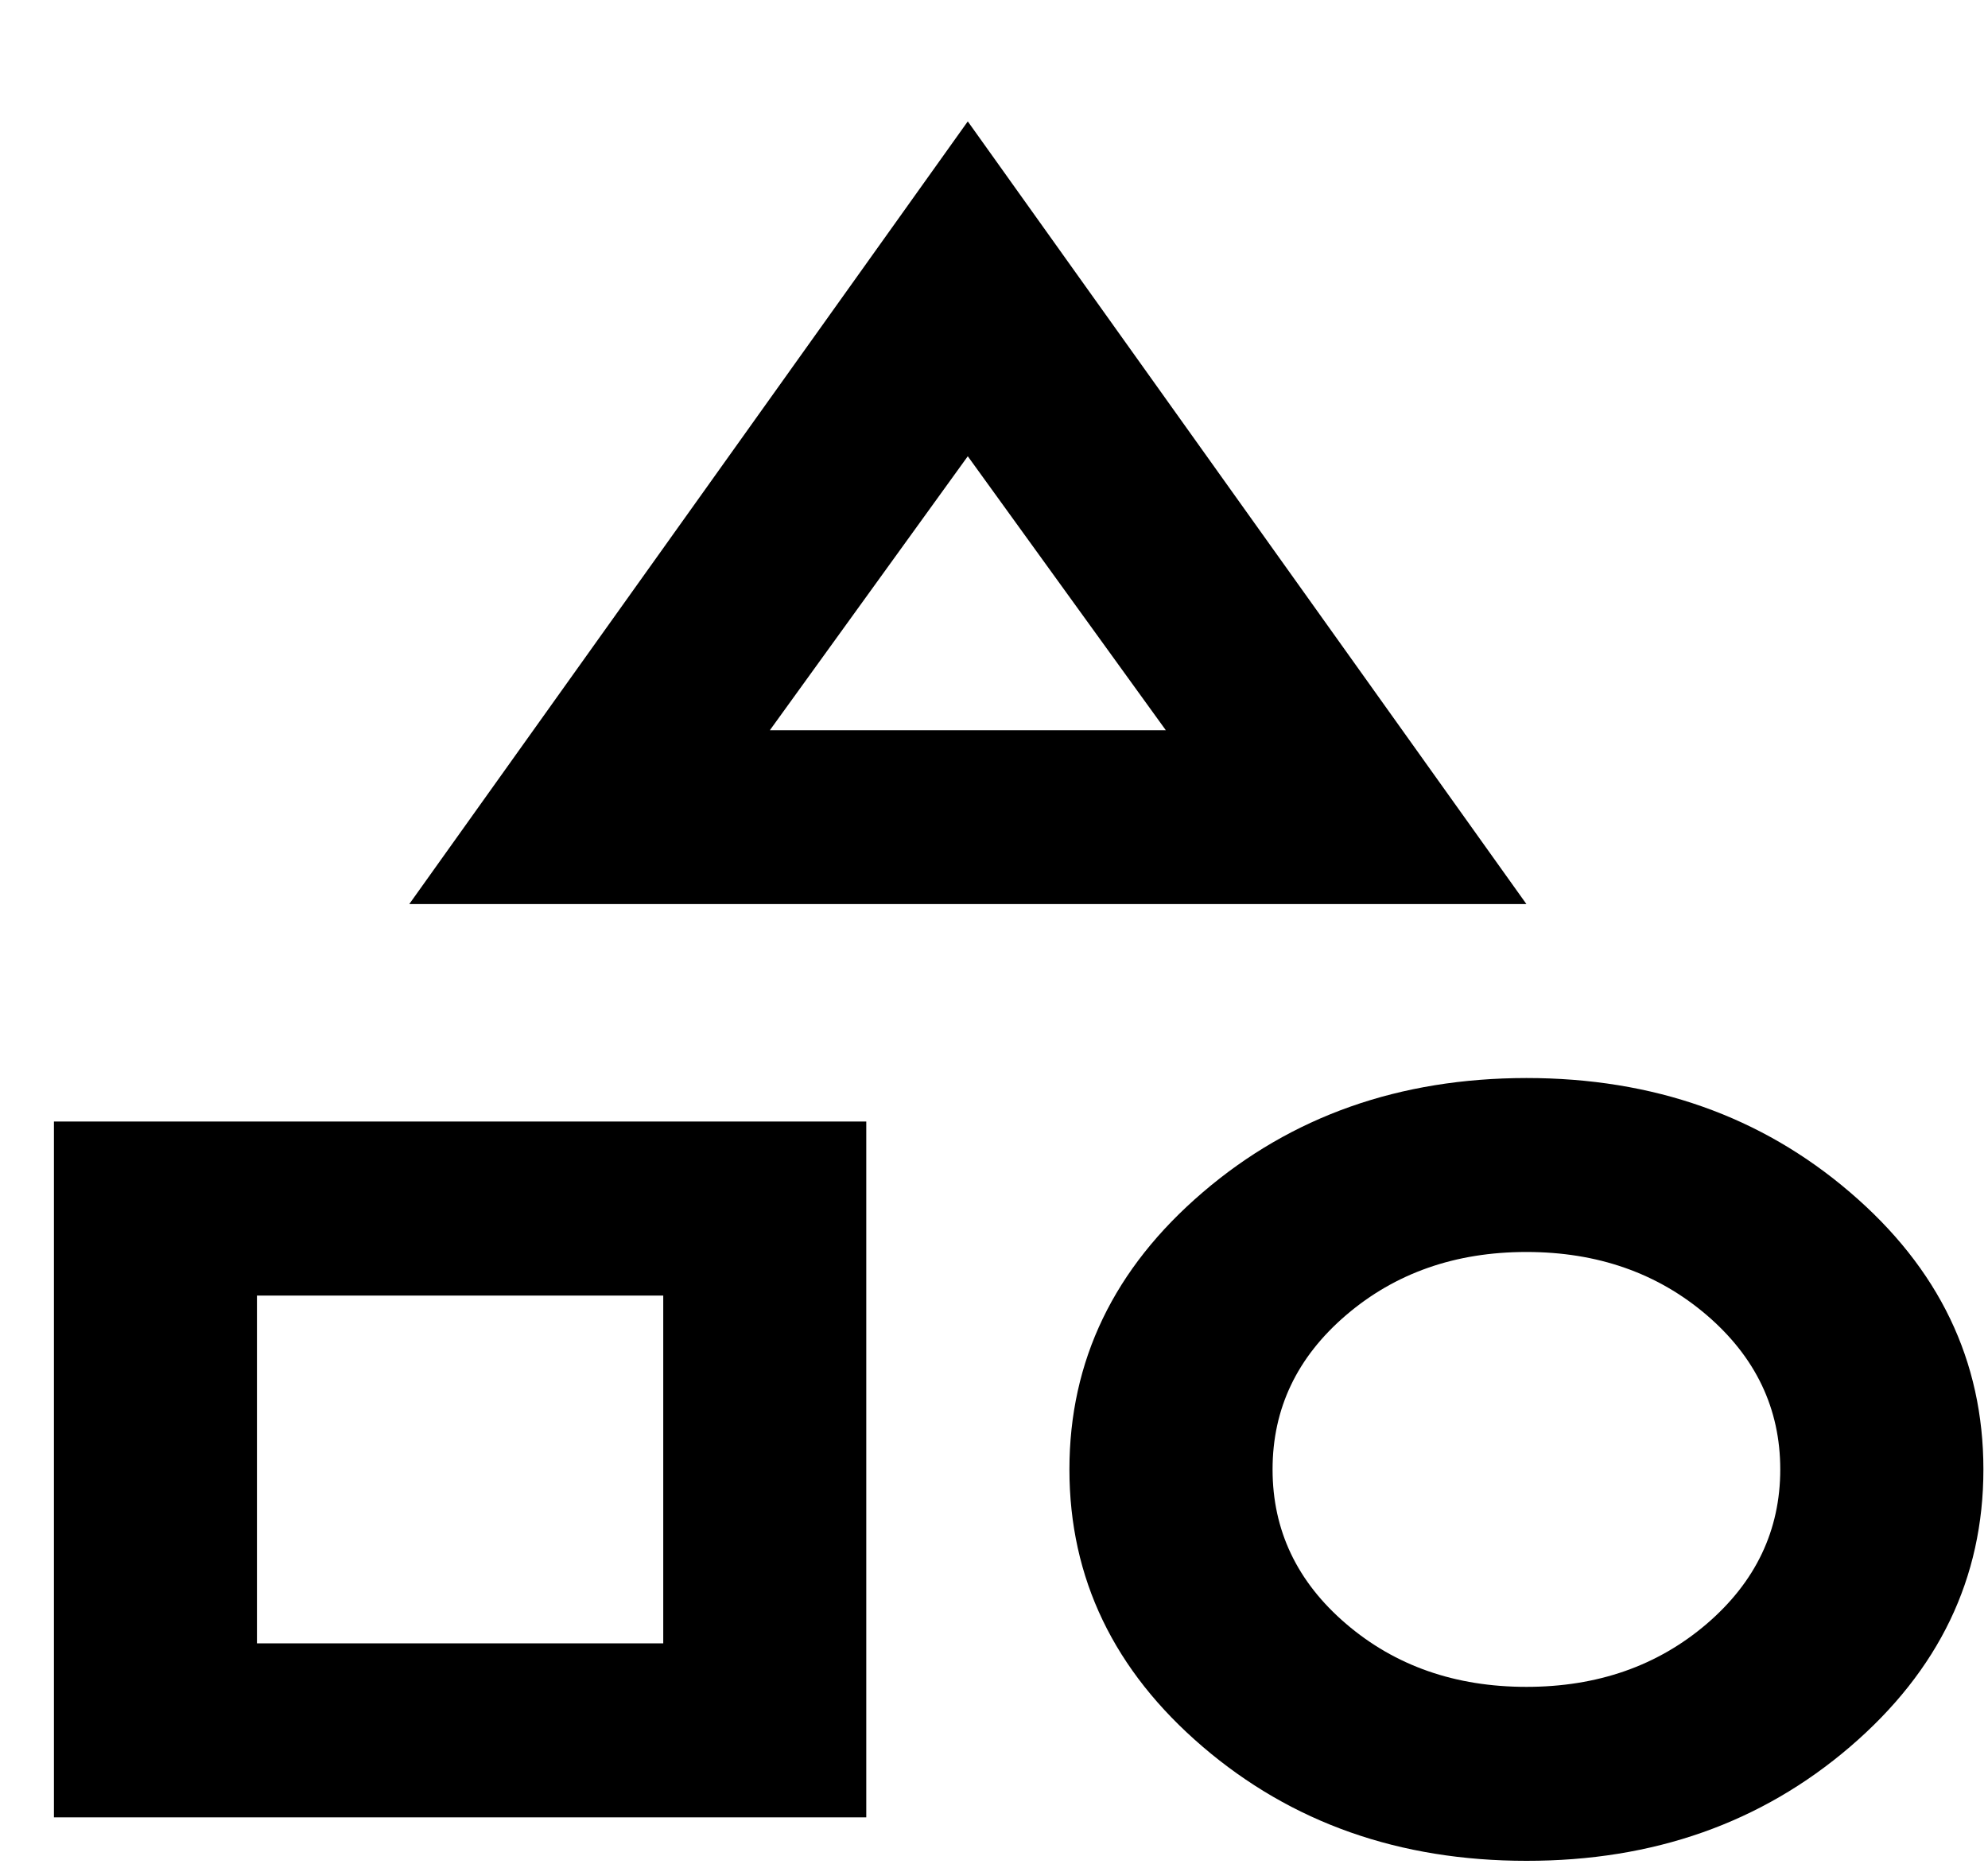
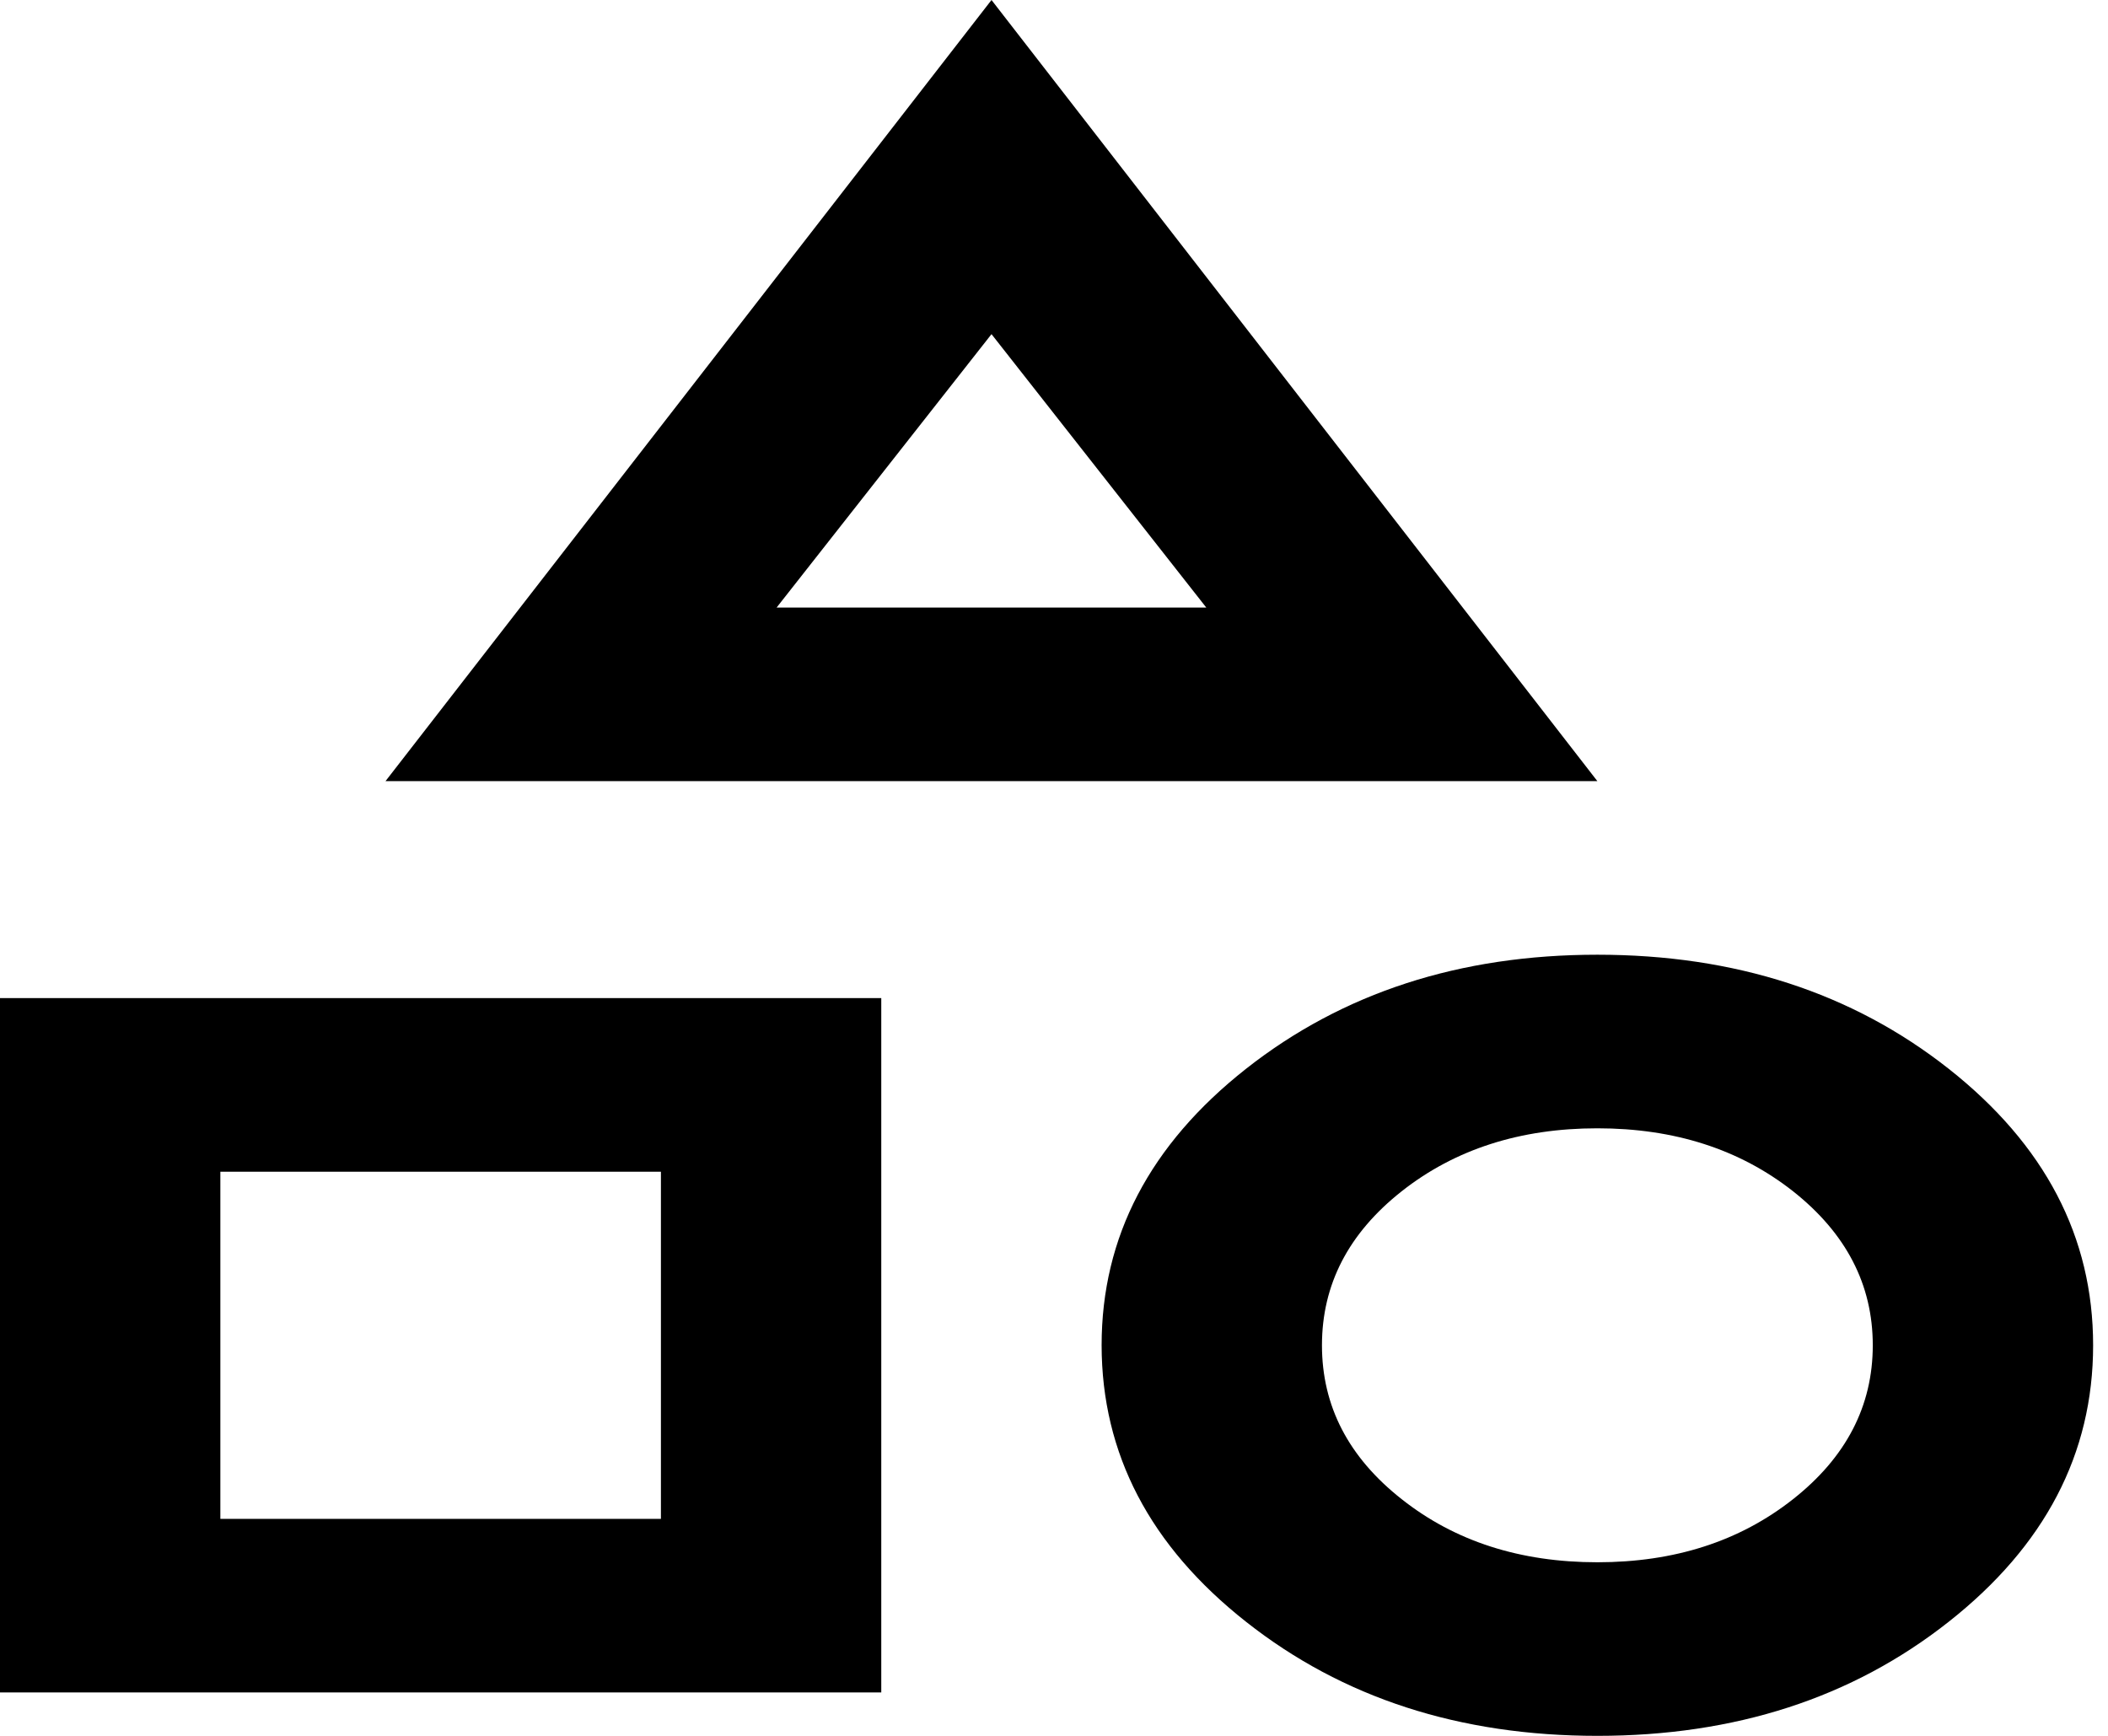
- <svg xmlns="http://www.w3.org/2000/svg" width="16" height="15" viewBox="0 0 16 15" fill="none">
-   <path d="M3.294 7.276L7.789 0.977L12.285 7.276H3.294ZM12.285 14.976C11.263 14.976 10.395 14.67 9.68 14.058C8.965 13.446 8.607 12.702 8.607 11.826C8.607 10.951 8.965 10.208 9.68 9.596C10.395 8.983 11.264 8.677 12.285 8.676C13.306 8.676 14.175 8.983 14.89 9.596C15.606 10.208 15.963 10.952 15.963 11.826C15.963 12.701 15.605 13.445 14.89 14.058C14.175 14.671 13.307 14.977 12.285 14.976ZM0.434 14.626V9.026H6.972V14.626H0.434ZM12.285 13.576C12.857 13.576 13.341 13.407 13.736 13.069C14.13 12.731 14.328 12.316 14.328 11.826C14.328 11.336 14.13 10.922 13.736 10.584C13.341 10.246 12.857 10.076 12.285 10.076C11.713 10.076 11.229 10.246 10.834 10.584C10.439 10.922 10.242 11.336 10.242 11.826C10.242 12.316 10.439 12.731 10.834 13.069C11.229 13.407 11.713 13.576 12.285 13.576ZM2.068 13.226H5.338V10.427H2.068V13.226ZM6.196 5.877H9.383L7.789 3.672L6.196 5.877Z" fill="black" />
+ <svg xmlns="http://www.w3.org/2000/svg" width="17" height="14" viewBox="0 0 17 14" fill="none">
+   <path d="M3.109 6.3L7.996 0L12.882 6.3H3.109ZM12.882 14C11.771 14 10.827 13.694 10.05 13.081C9.273 12.469 8.885 11.725 8.884 10.85C8.884 9.975 9.273 9.231 10.05 8.619C10.828 8.007 11.772 7.7 12.882 7.7C13.992 7.7 14.936 8.006 15.714 8.619C16.491 9.232 16.88 9.975 16.88 10.85C16.88 11.725 16.491 12.469 15.714 13.081C14.937 13.694 13.993 14 12.882 14ZM0 13.65V8.05H7.107V13.65H0ZM12.882 12.6C13.504 12.6 14.029 12.431 14.459 12.092C14.888 11.754 15.103 11.34 15.103 10.85C15.103 10.36 14.888 9.946 14.459 9.607C14.029 9.269 13.504 9.1 12.882 9.1C12.26 9.1 11.734 9.269 11.305 9.607C10.875 9.946 10.661 10.36 10.661 10.85C10.661 11.34 10.875 11.754 11.305 12.092C11.734 12.431 12.26 12.6 12.882 12.6ZM1.777 12.25H5.33V9.45H1.777V12.25ZM6.263 4.9H9.728L7.996 2.695L6.263 4.9Z" fill="black" />
</svg>
